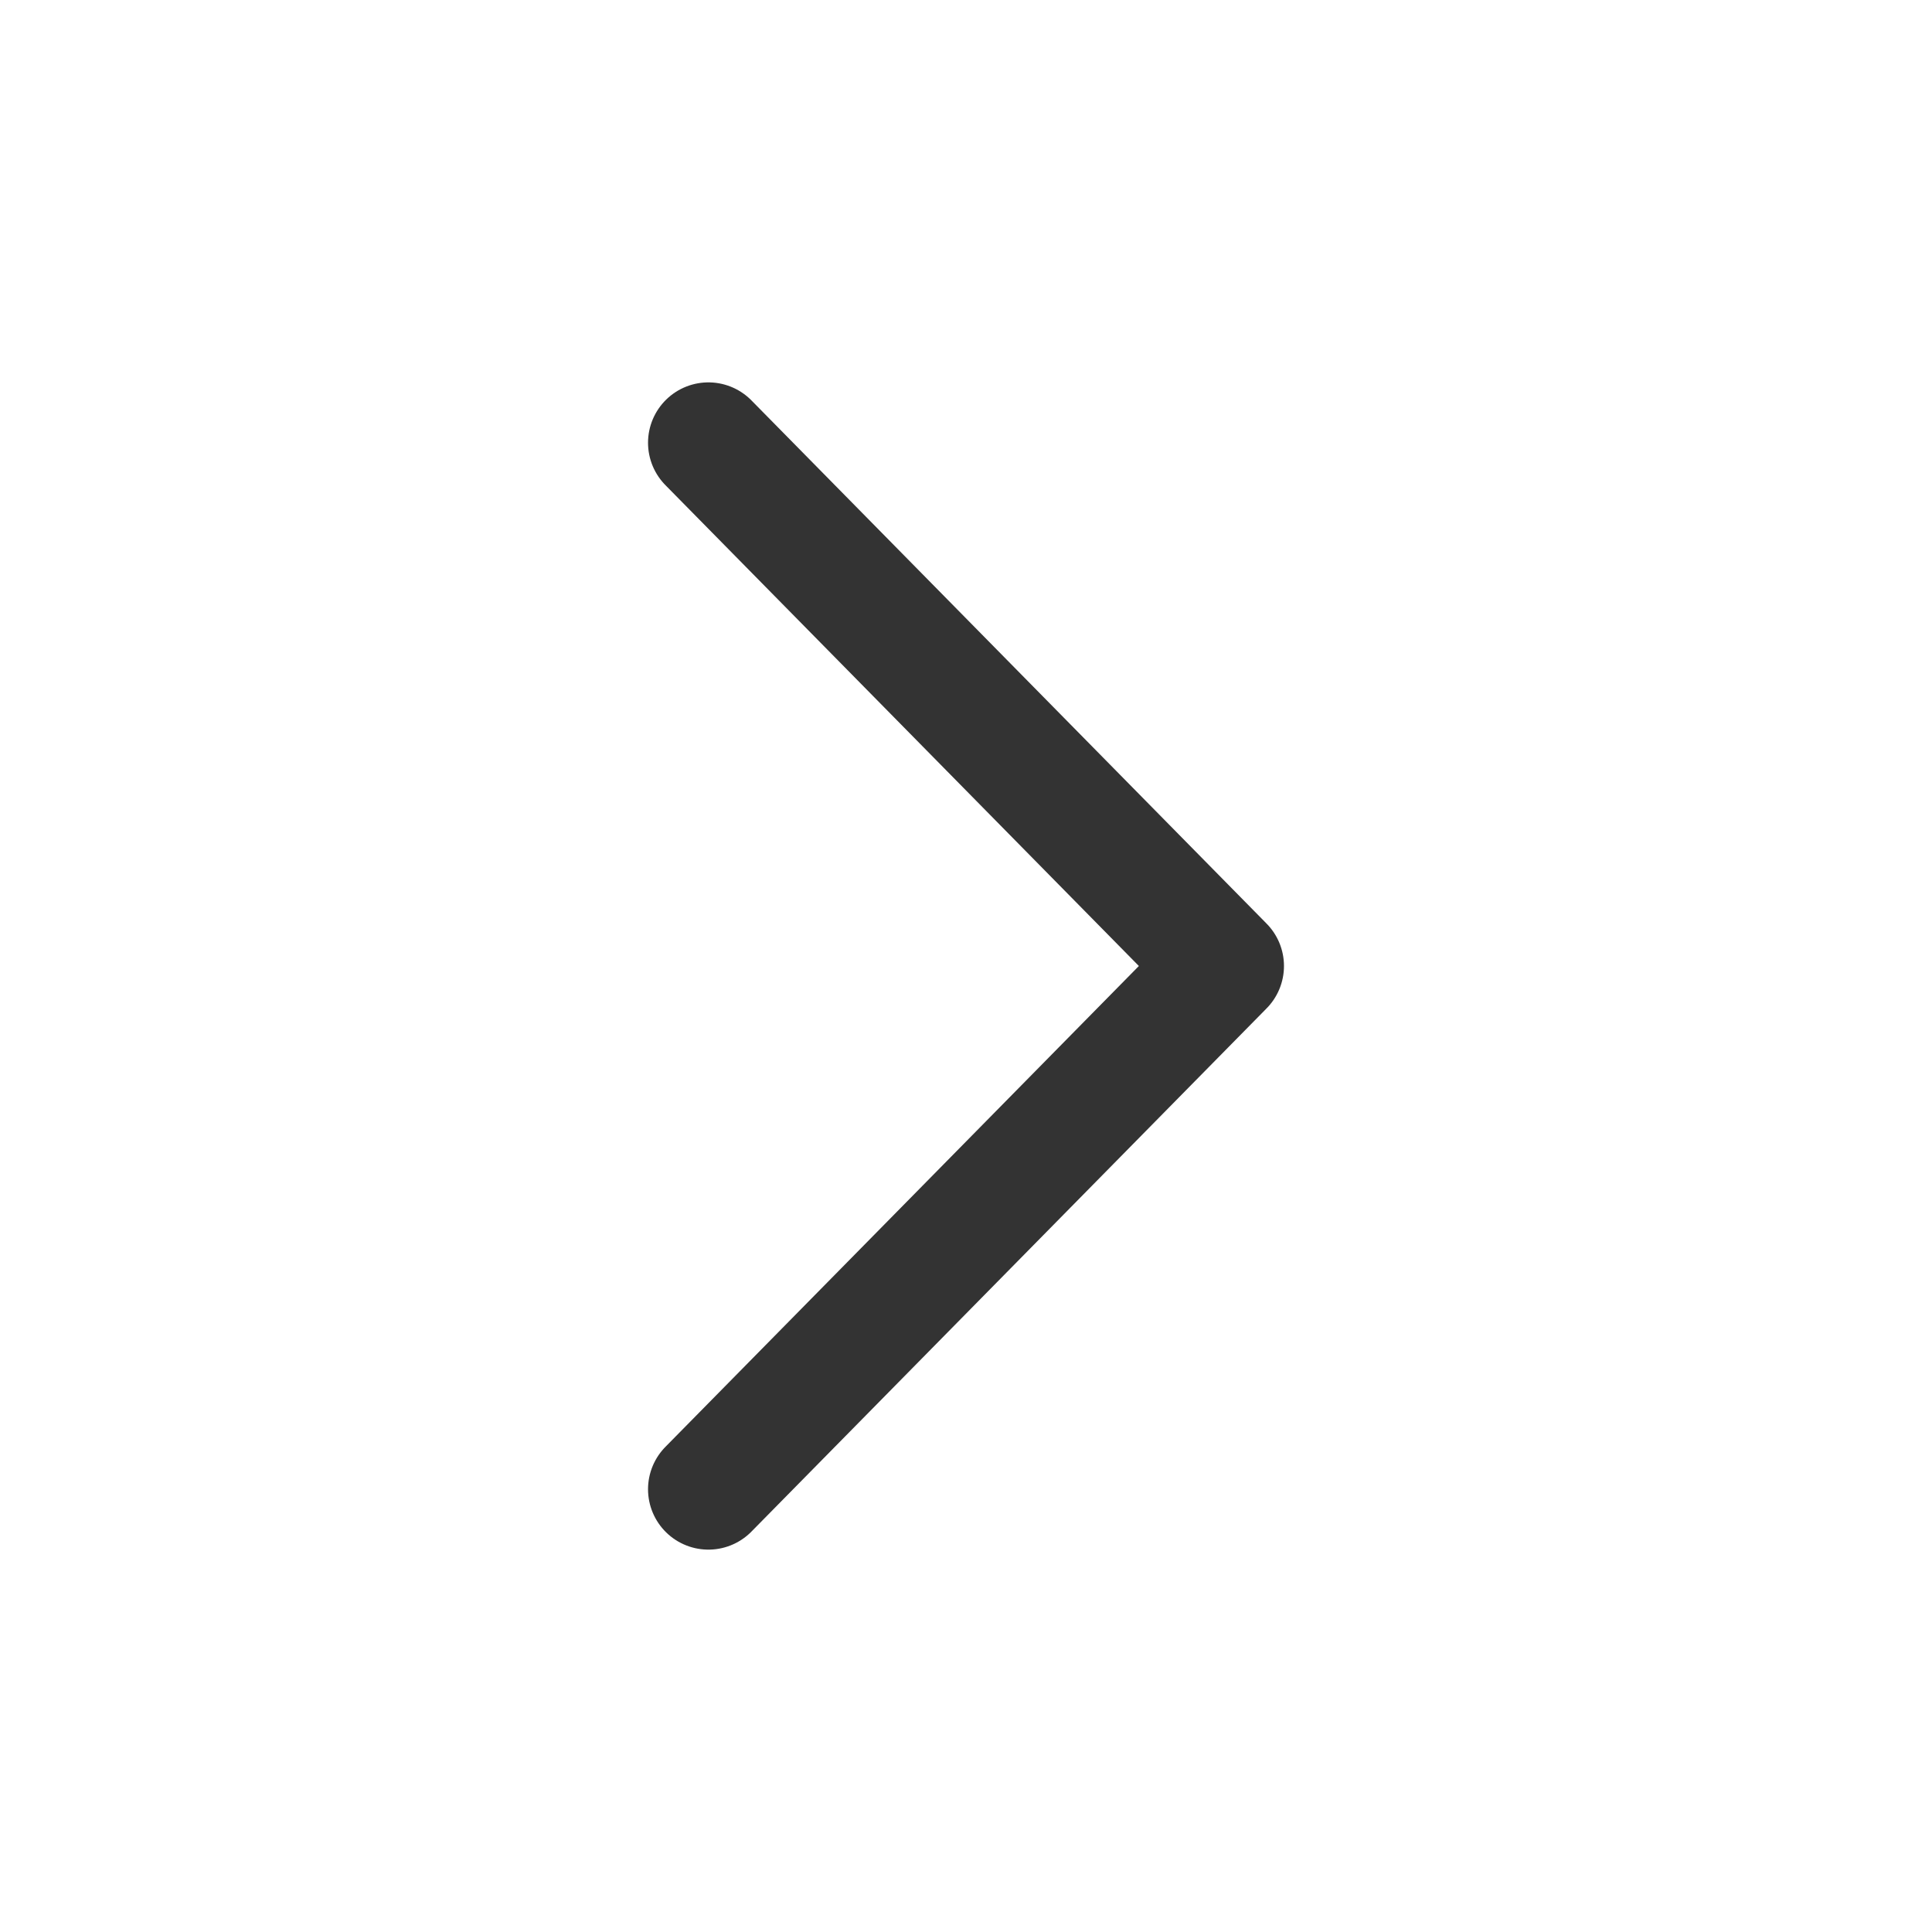
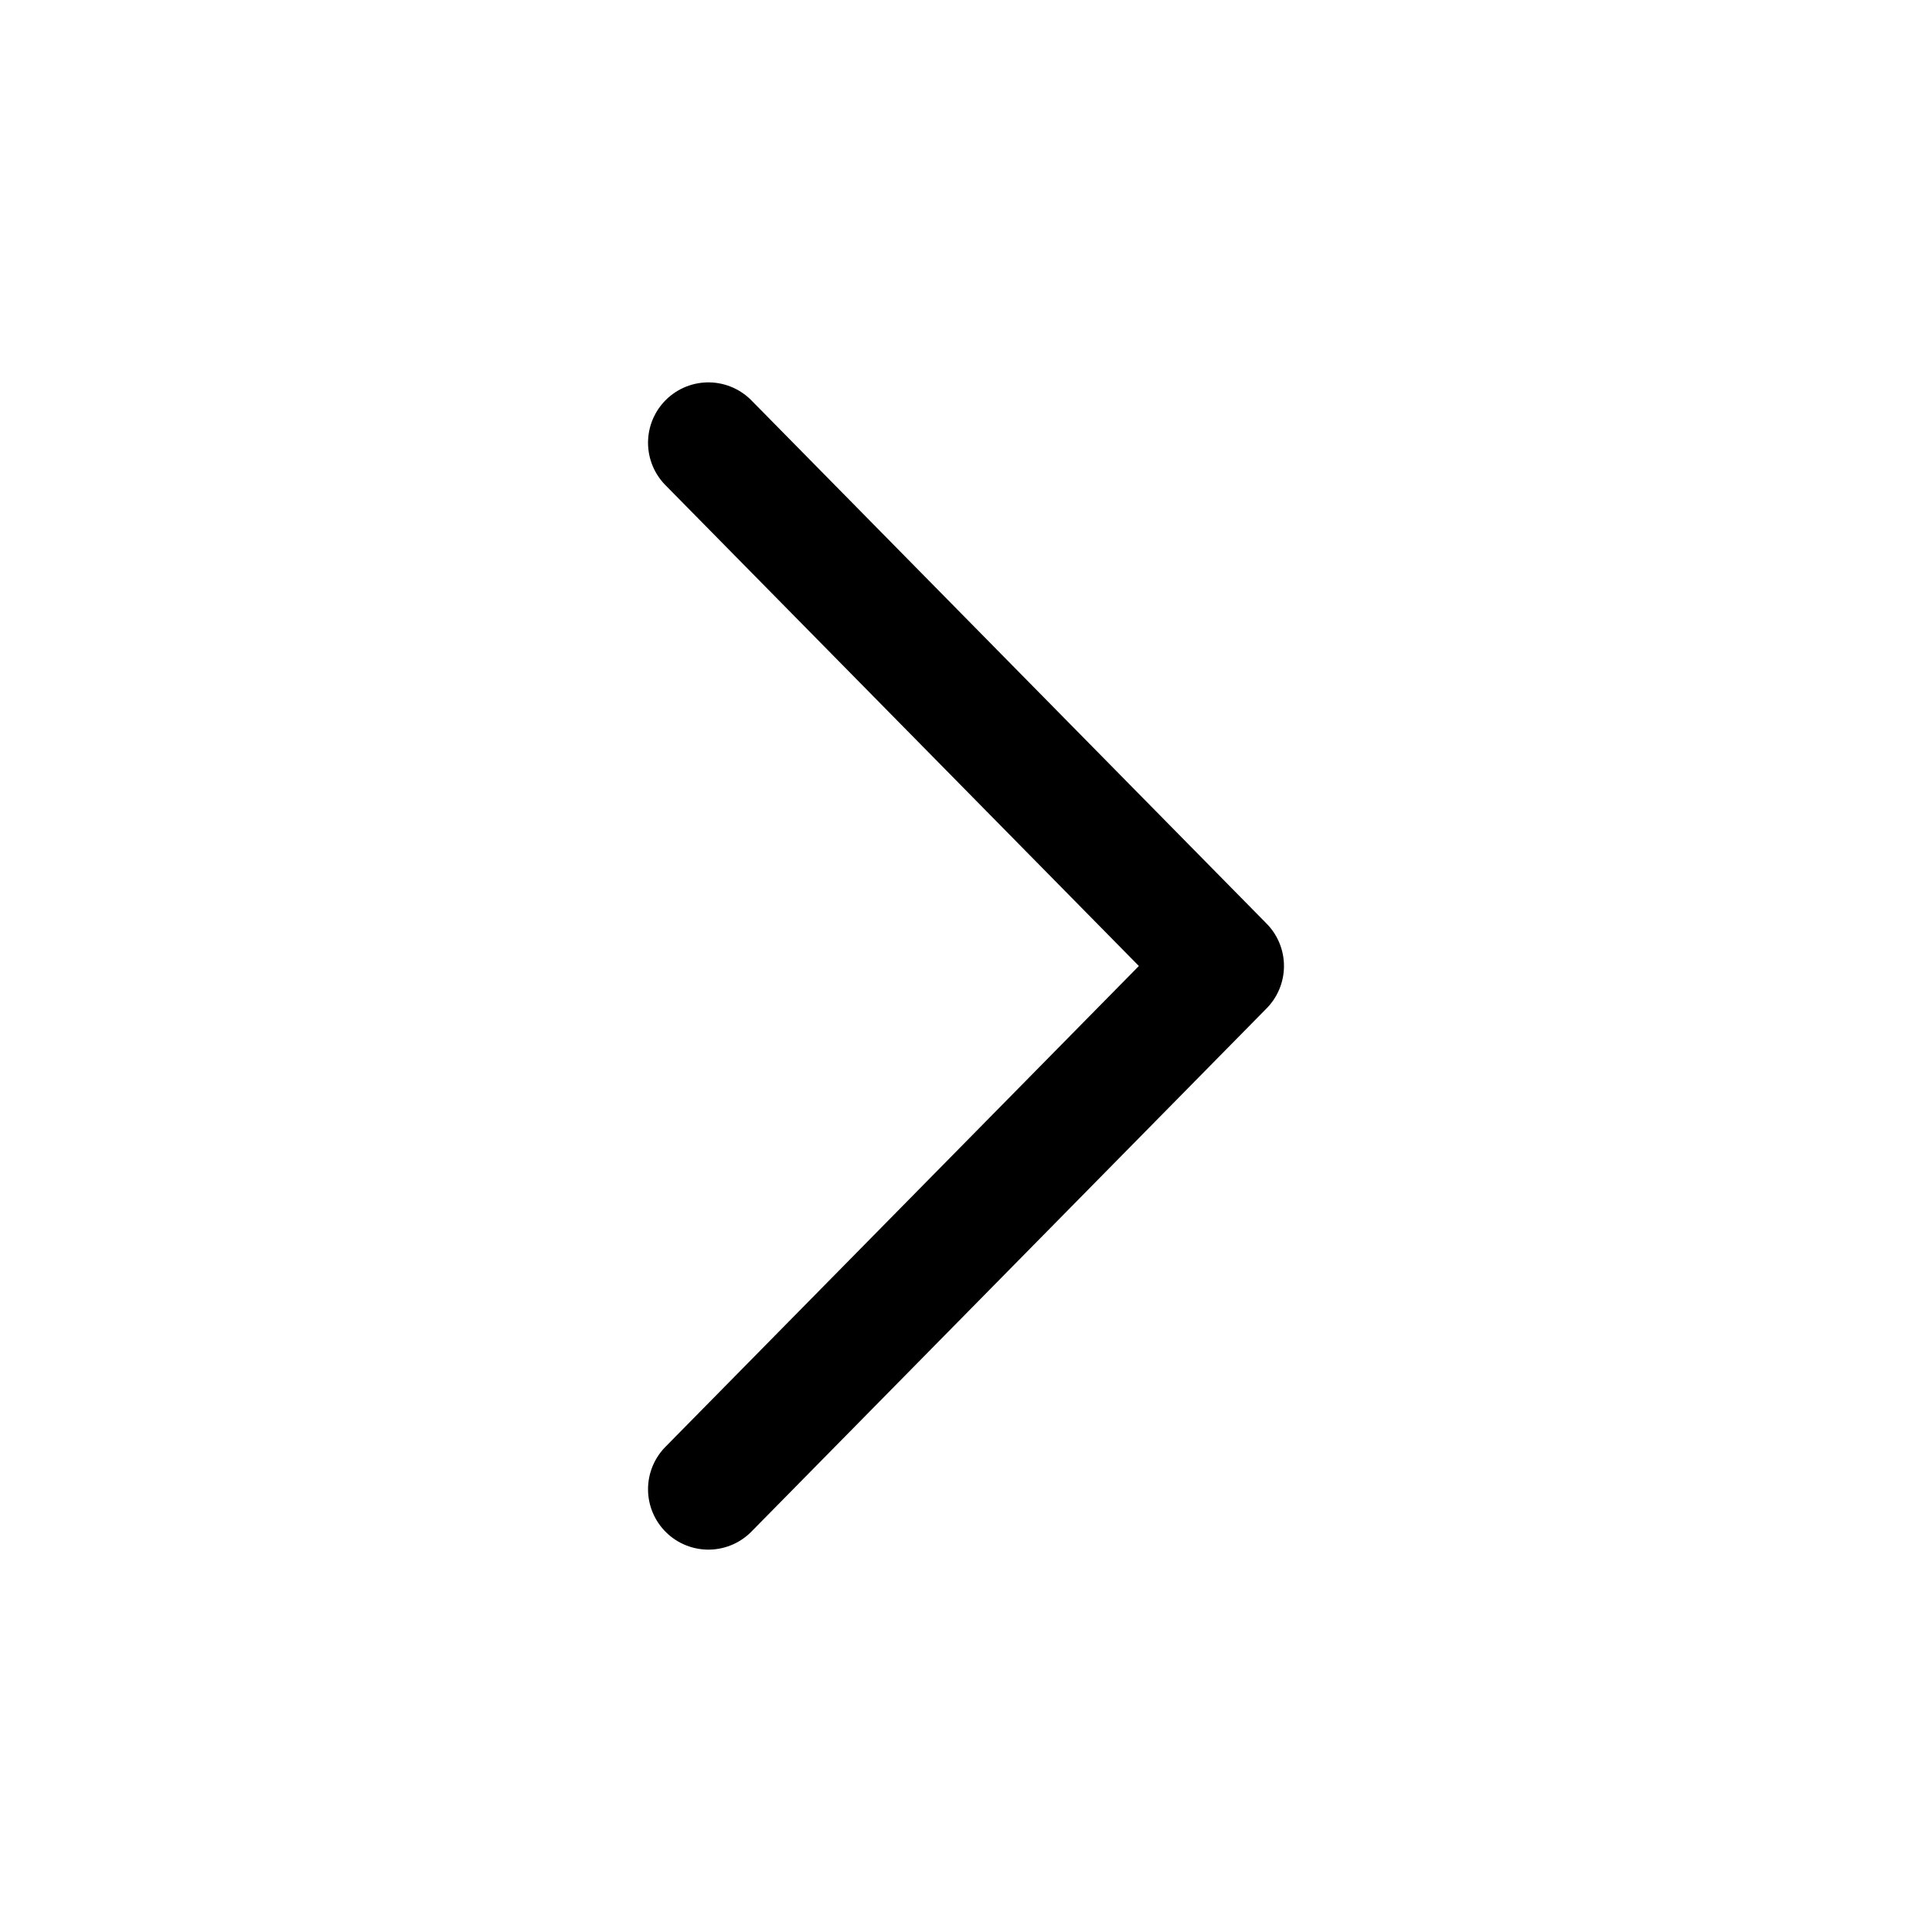
<svg xmlns="http://www.w3.org/2000/svg" version="1.1" id="图层_1" x="0px" y="0px" viewBox="0 0 24 24" style="enable-background:new 0 0 24 24;" xml:space="preserve">
  <style type="text/css">
- 	.st0{fill:none;stroke:#333333;stroke-width:1.5;stroke-linecap:round;stroke-linejoin:round;stroke-miterlimit:10;}
+ 	.st0{fill:none;stroke:currentColor;stroke-width:1.5;stroke-linecap:round;stroke-linejoin:round;stroke-miterlimit:10;}
</style>
  <g>
    <g>
      <g>
        <polyline class="st0" points="8.8,18.5 15.2,12 8.8,5.5    " />
      </g>
    </g>
  </g>
</svg>
